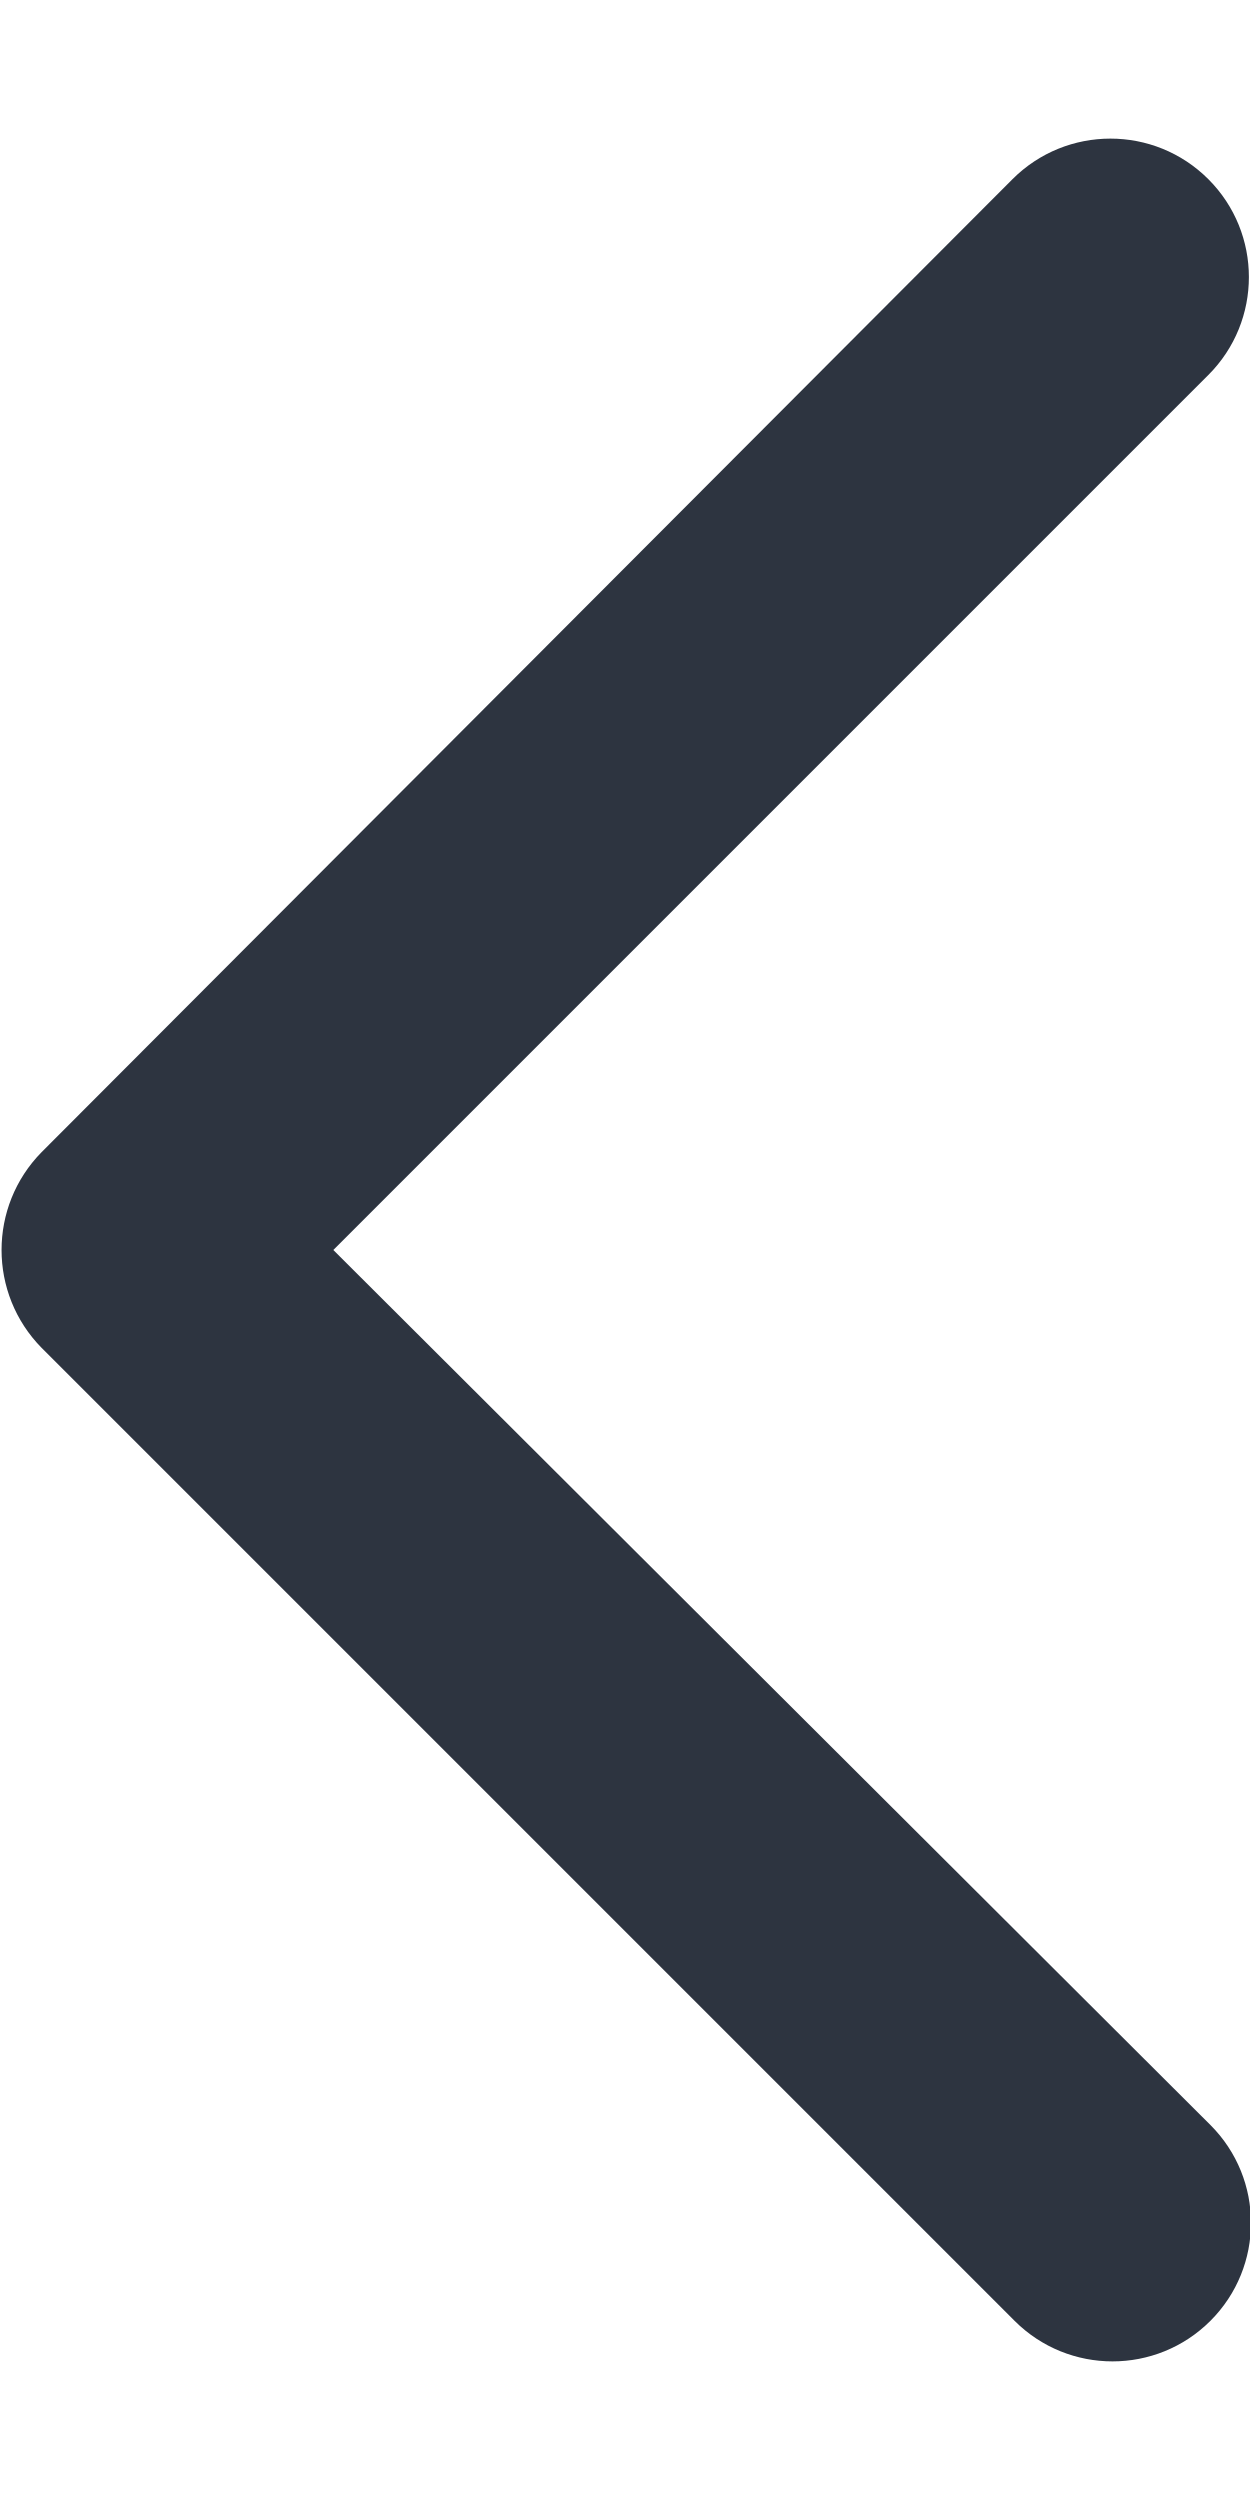
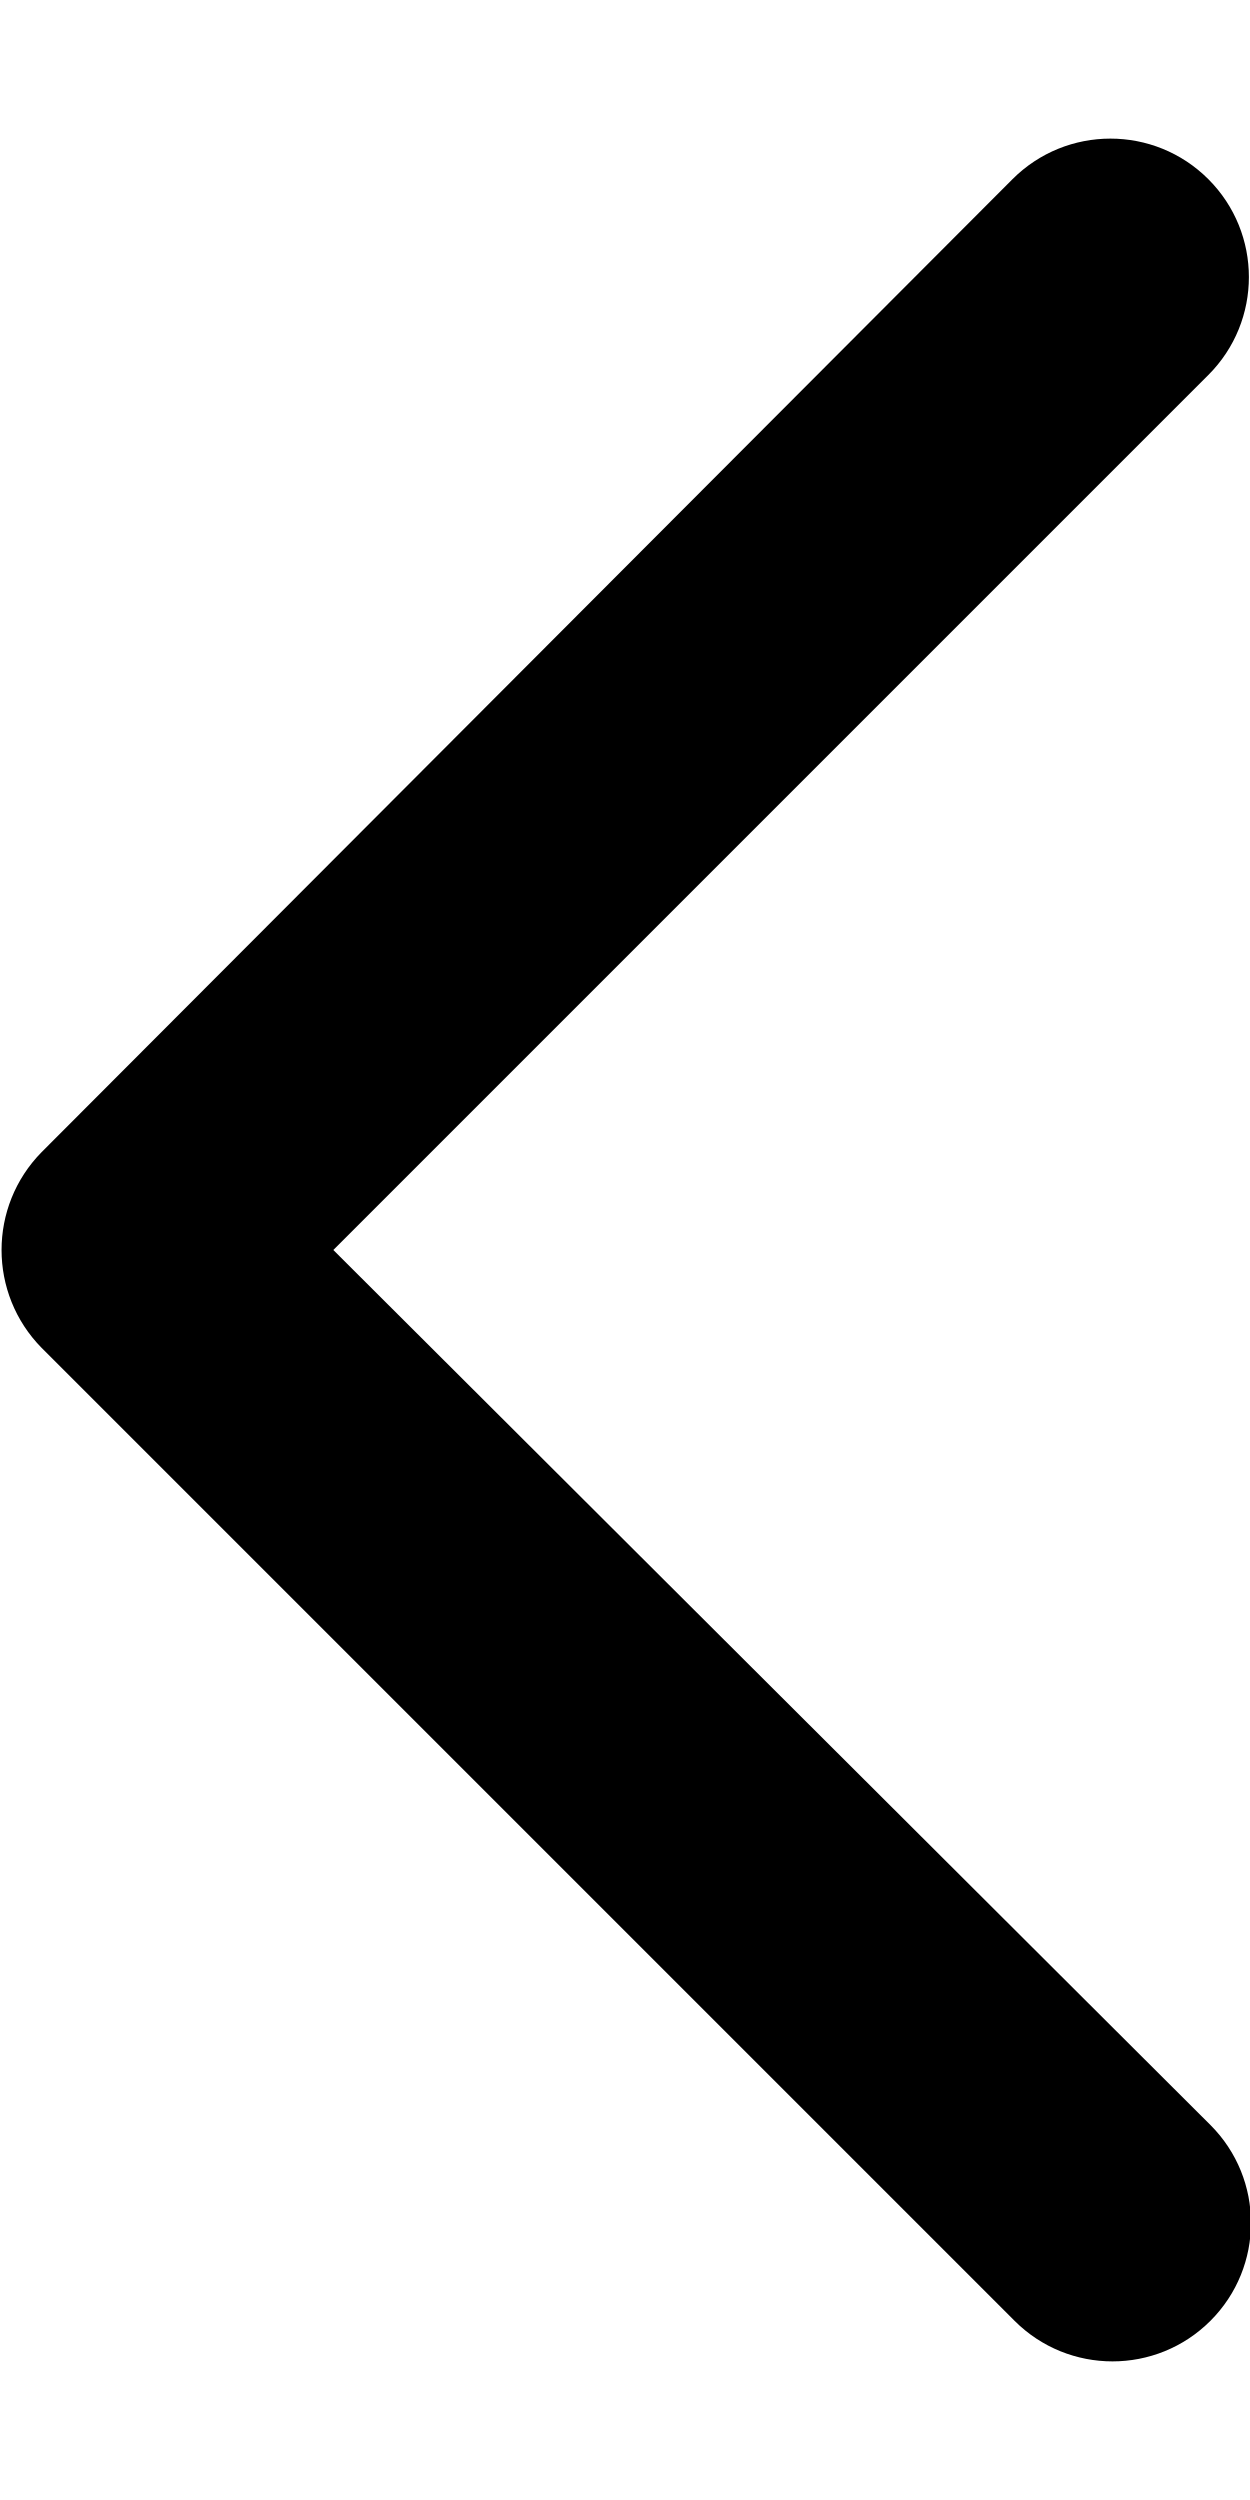
- <svg xmlns="http://www.w3.org/2000/svg" width="6" height="12" viewBox="0 0 6 12" fill="none">
-   <path fill-rule="evenodd" clip-rule="evenodd" d="M5.8 1.8a.66.66 0 1 0-.94-.94L.2 5.53a.67.67 0 0 0 0 .94l4.67 4.67a.66.66 0 1 0 .94-.94L1.6 6l4.2-4.2Z" fill="#2D3440" />
+ <svg xmlns="http://www.w3.org/2000/svg" width="6" height="12" viewBox="0 0 6 12" fill="currentColor">
+   <path fill-rule="evenodd" clip-rule="evenodd" d="M5.8 1.8a.66.66 0 1 0-.94-.94L.2 5.53a.67.67 0 0 0 0 .94l4.67 4.67a.66.66 0 1 0 .94-.94L1.6 6l4.2-4.2Z" fill="currentColor" />
</svg>
